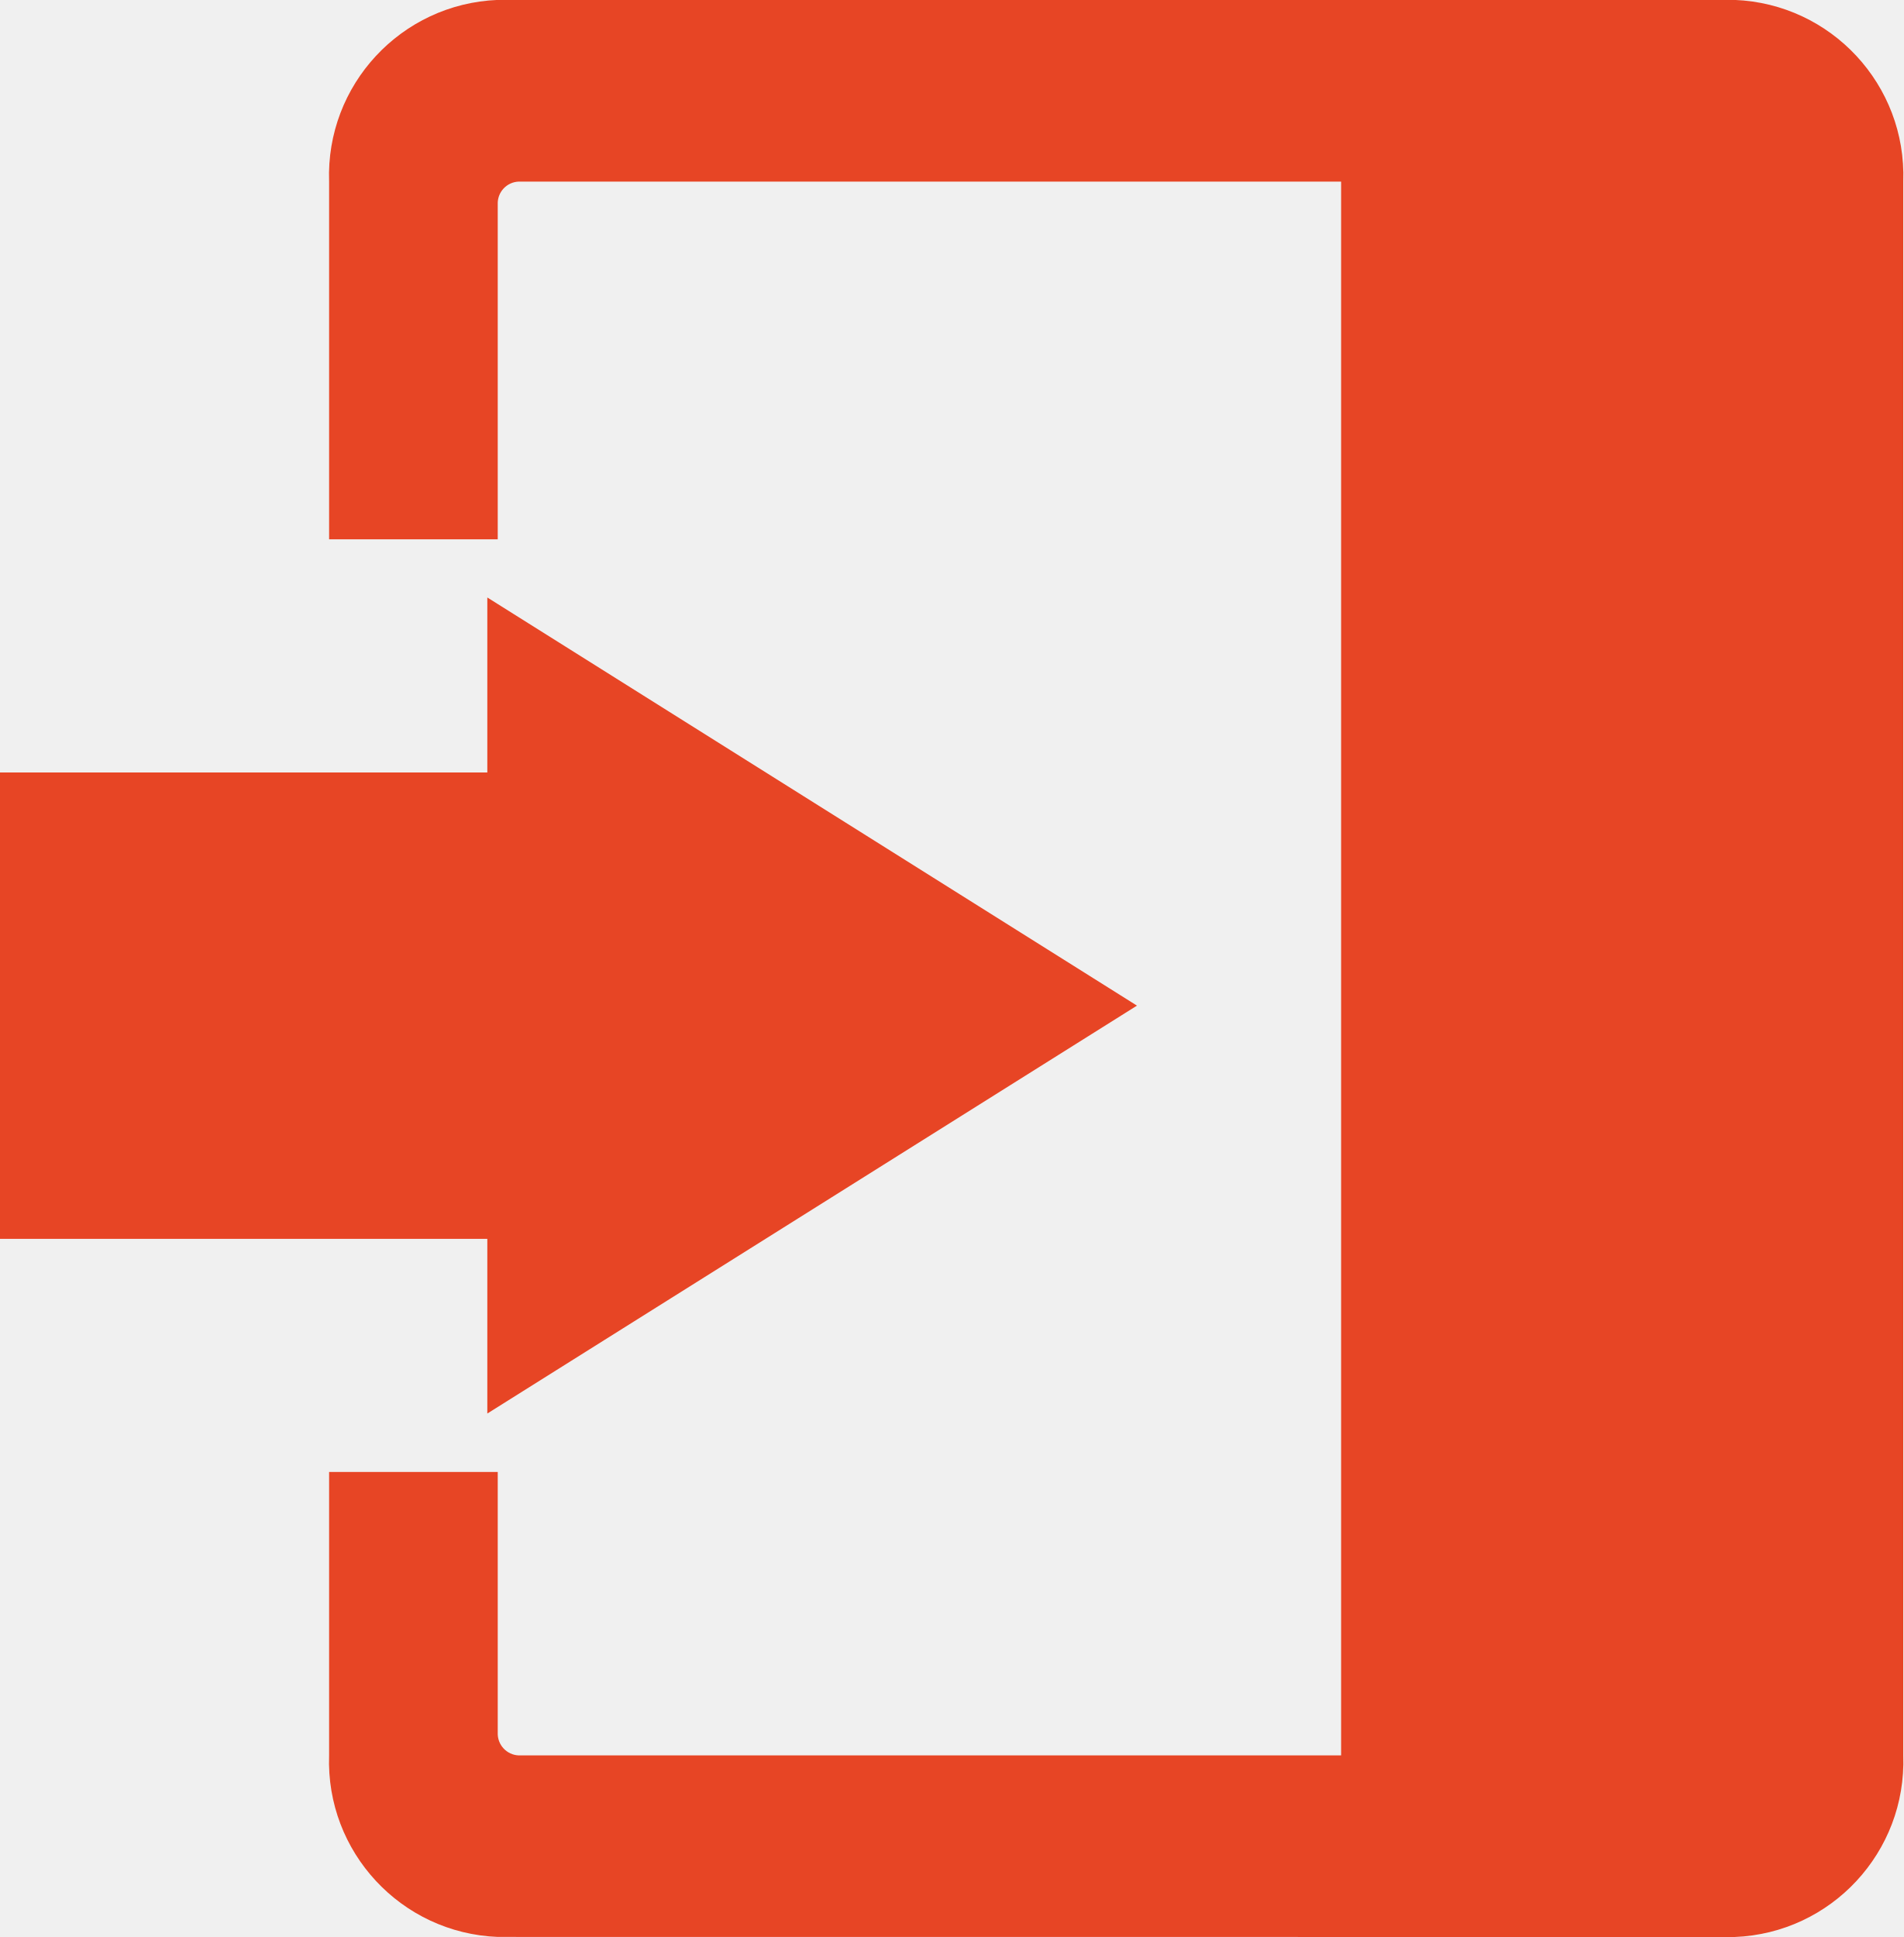
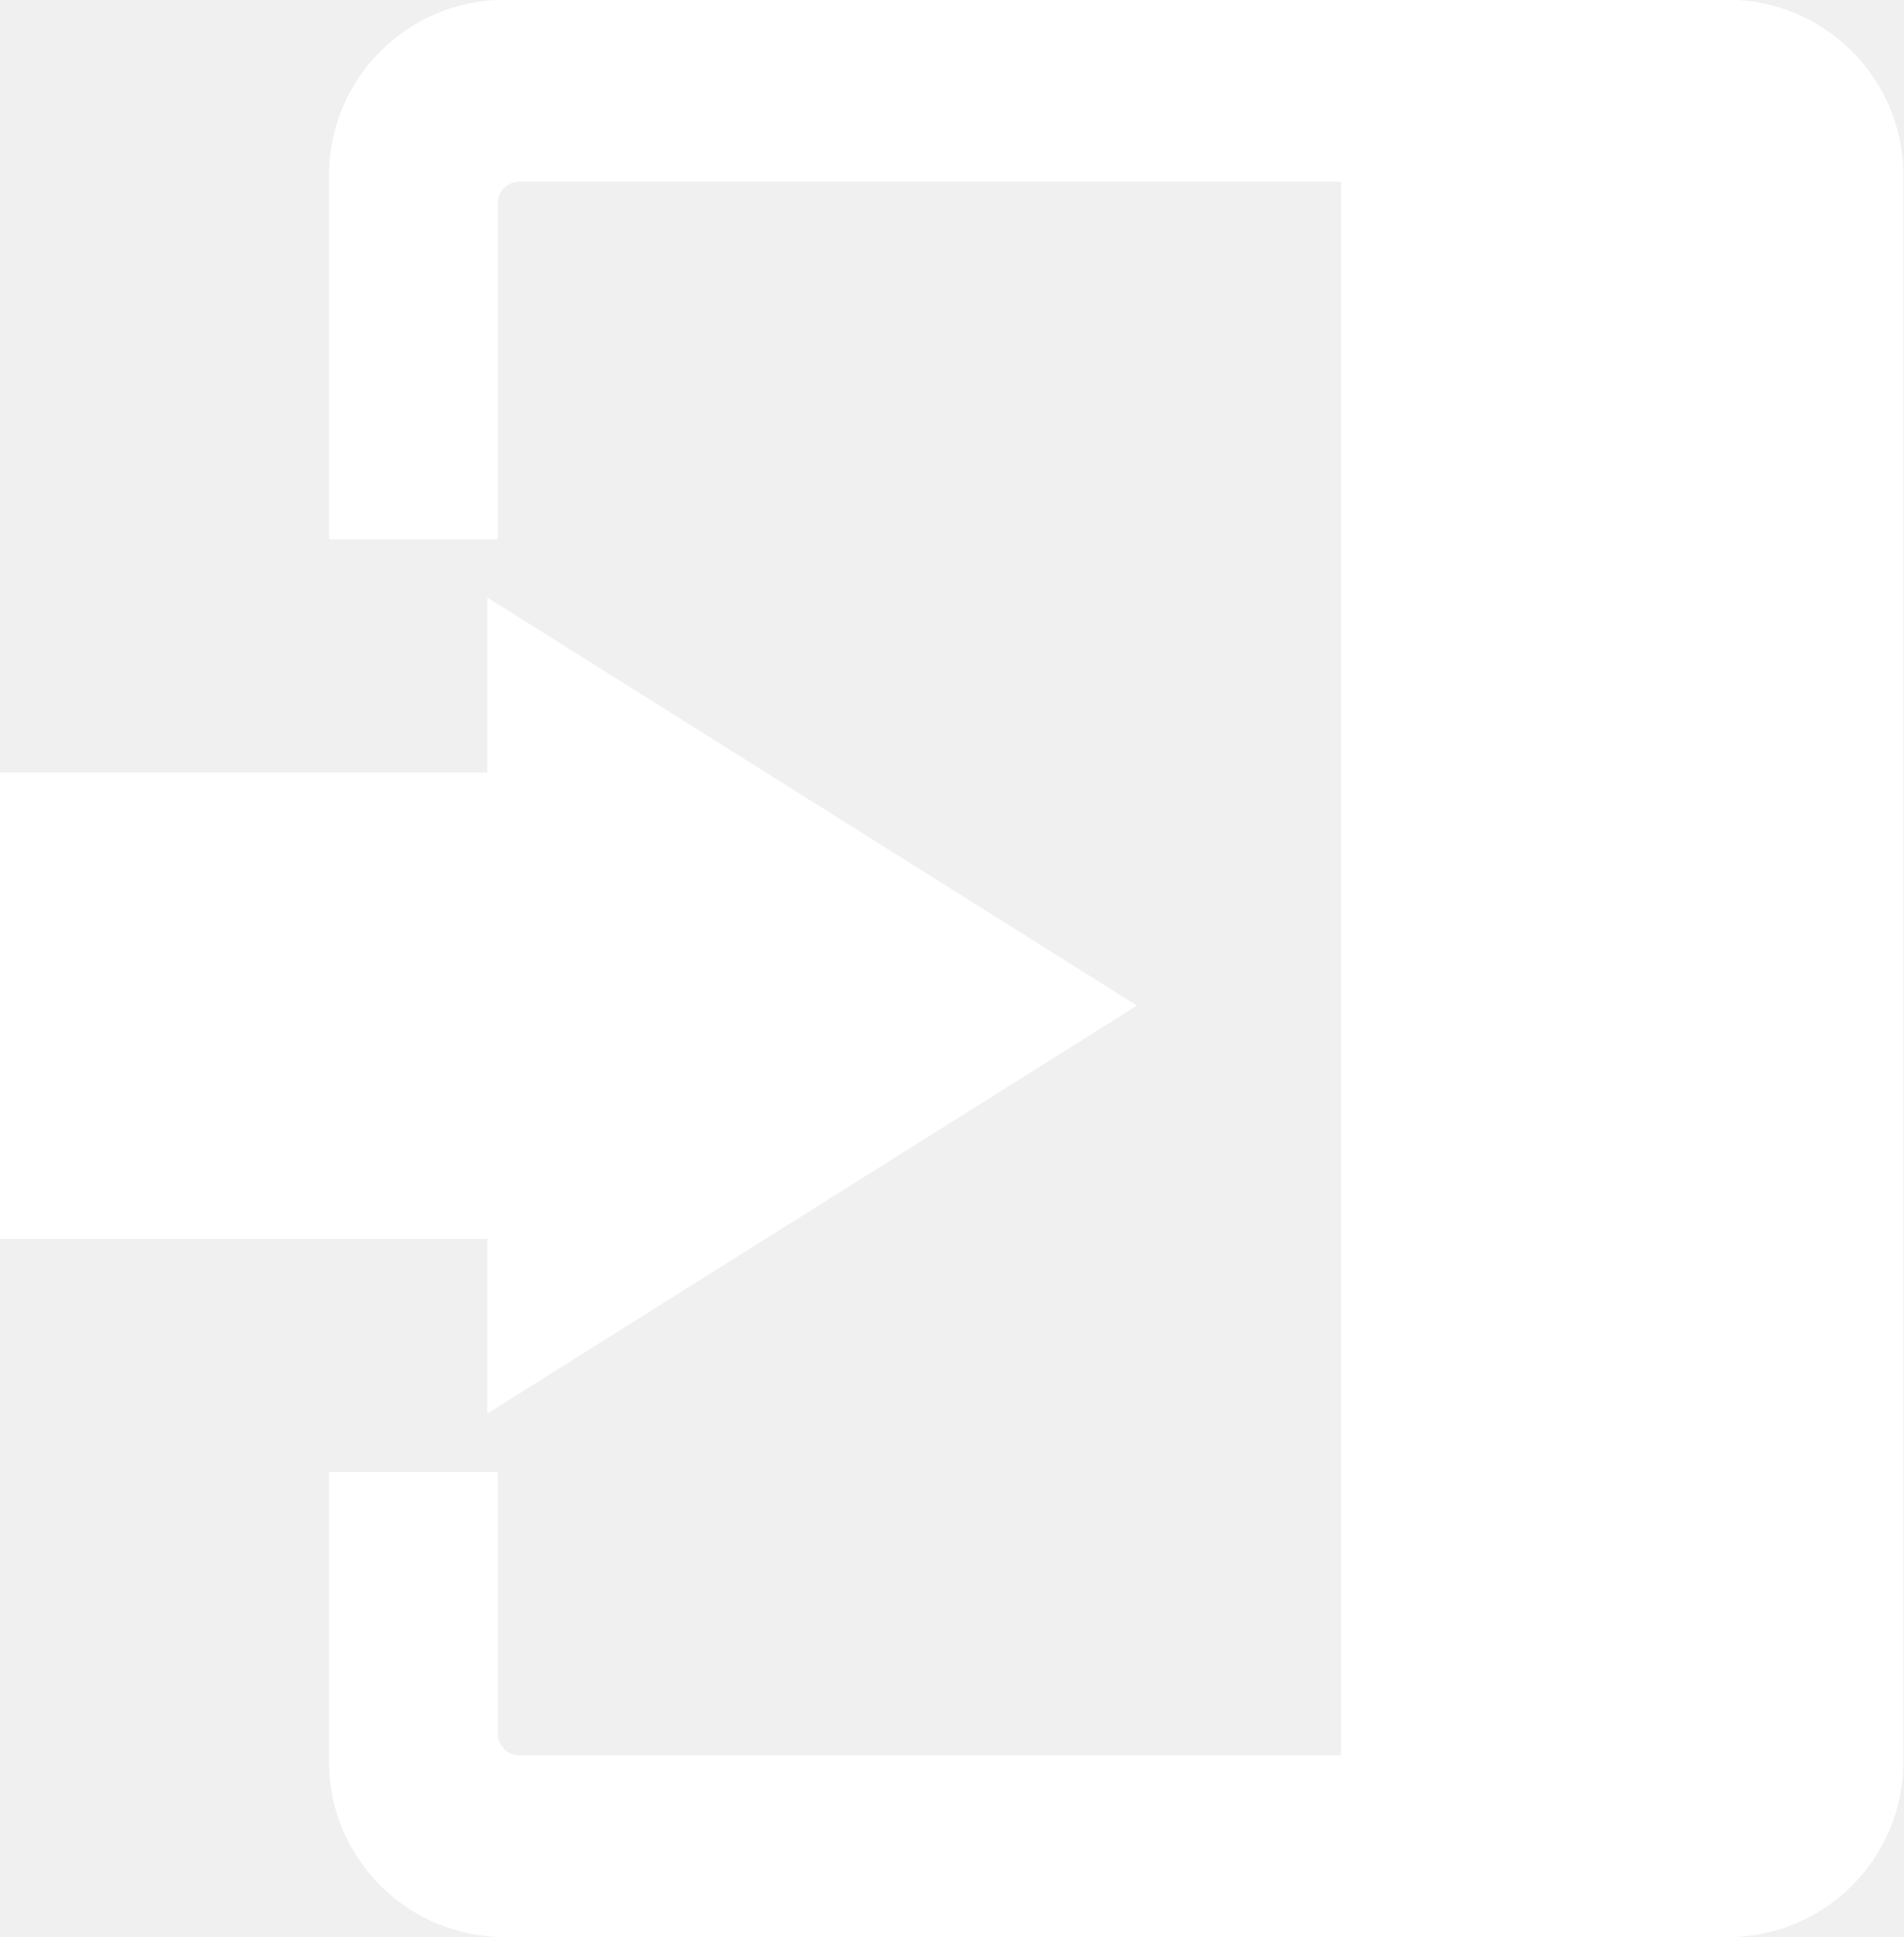
<svg xmlns="http://www.w3.org/2000/svg" width="23.578" height="24" viewBox="0 0 23.578 24">
  <defs>
    <style>
      .cls-1 {
-         fill: #e74525;
+         fill: #fff;
      }
    </style>
  </defs>
  <path id="Union_47" data-name="Union 47" class="cls-1" d="M-6254.834-1745a2.176,2.176,0,0,1-2.089-2.25v-3.511h2.089v3.232a.271.271,0,0,0,.261.28h10.187v-19.5h-10.187a.27.27,0,0,0-.261.28v4.152h-2.089v-4.432a2.177,2.177,0,0,1,2.089-2.251h15.323a2.177,2.177,0,0,1,2.089,2.251v19.5a2.176,2.176,0,0,1-2.089,2.25Zm-.129-8.649H-6261v-5.779h6.037v-2.168l8.048,5.057-8.048,5.054Z" transform="translate(6261 1768.999)" />
</svg>
